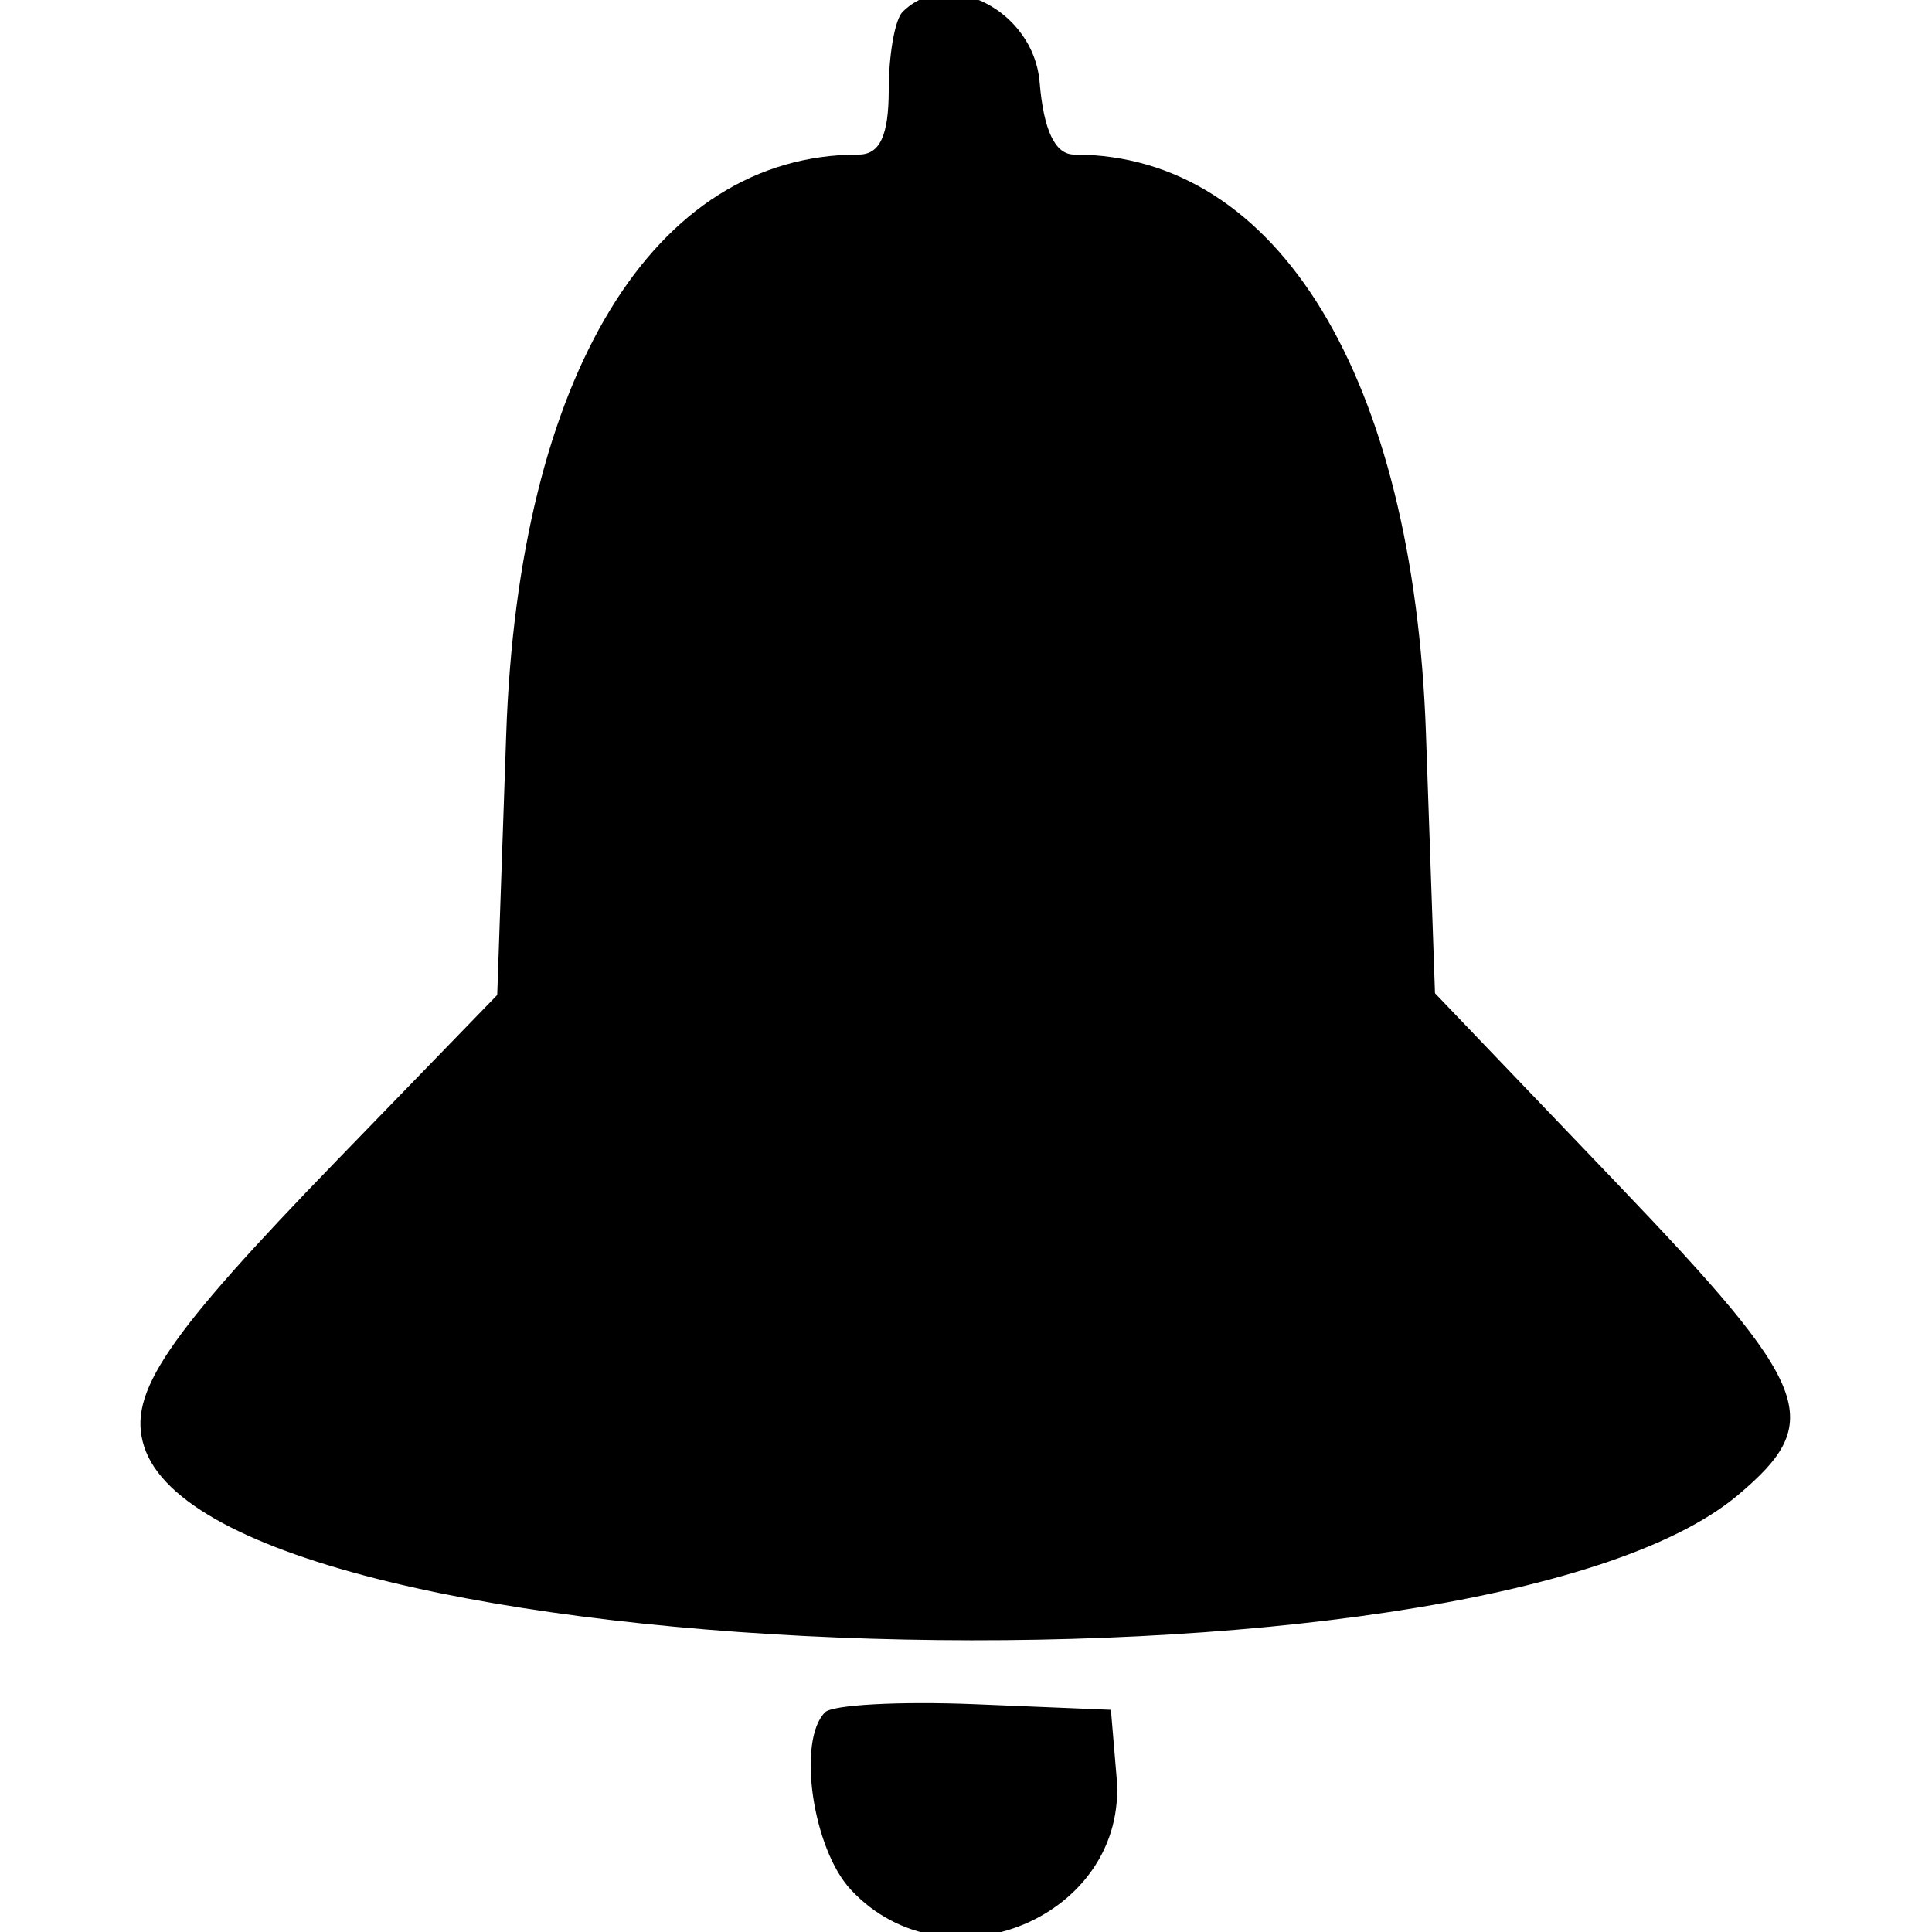
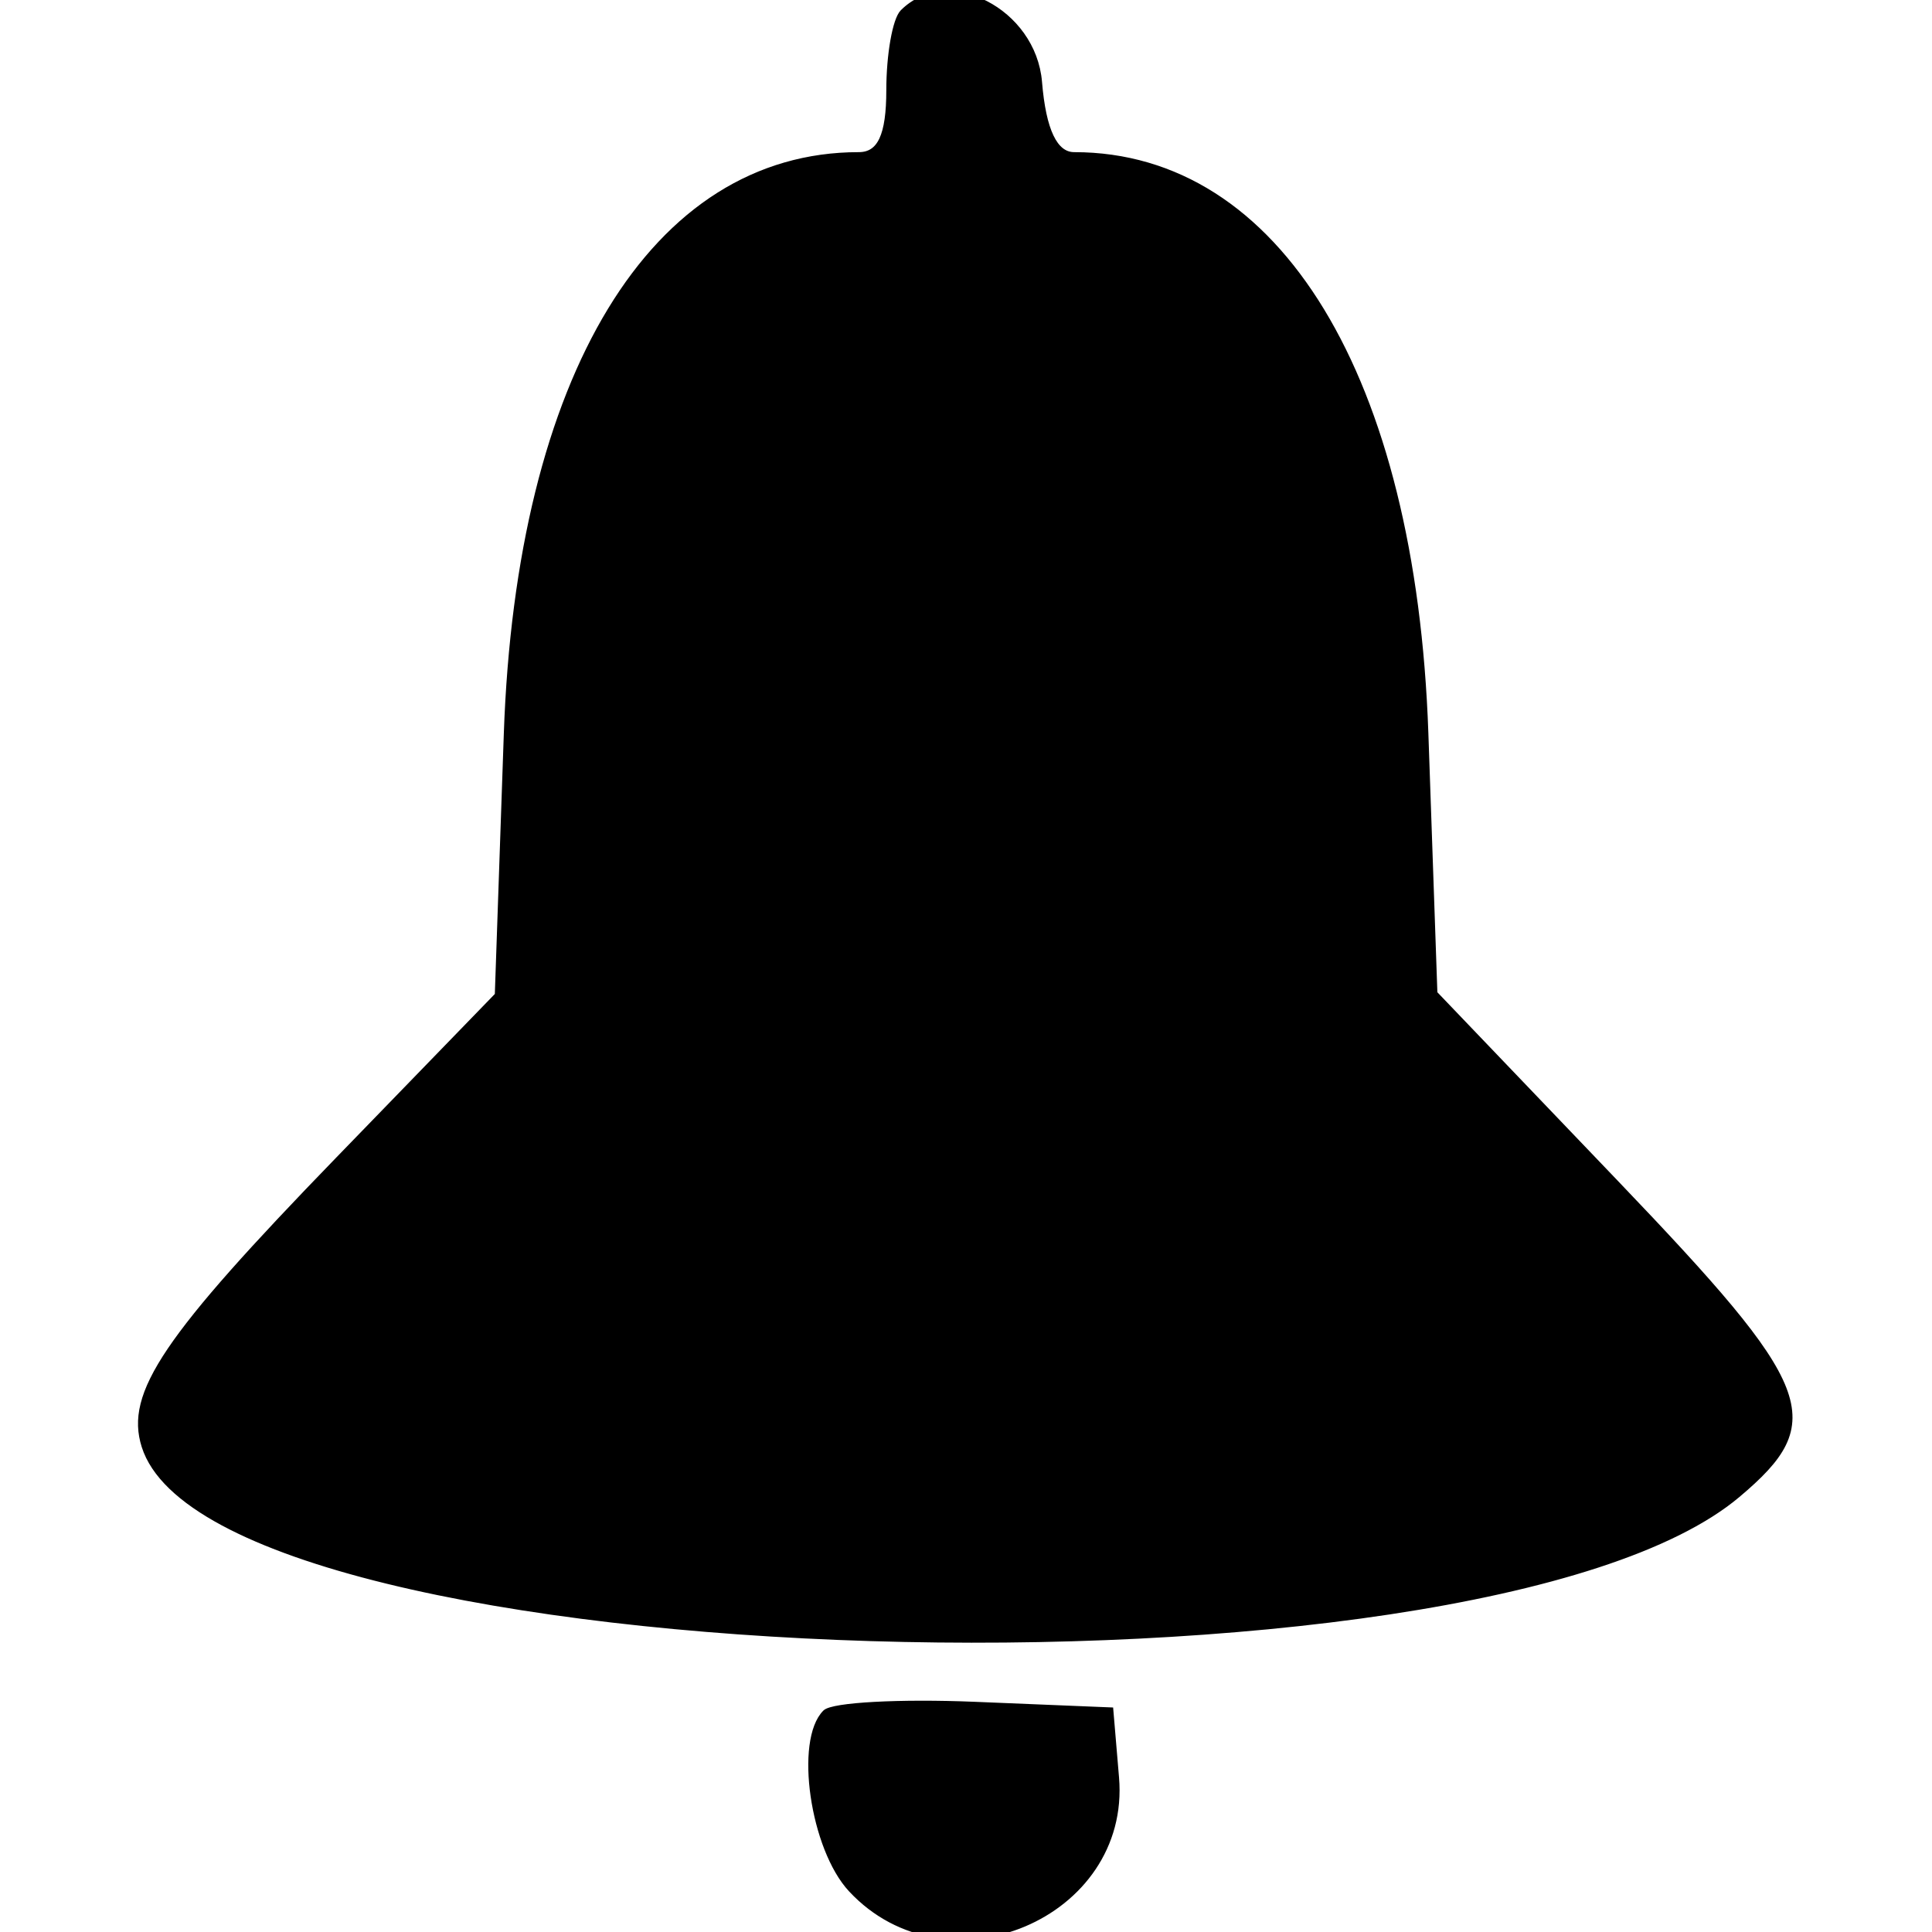
<svg xmlns="http://www.w3.org/2000/svg" id="svg" width="38px" height="38px" viewBox="0, 0, 400,400">
  <g>
-     <path d="M186.856 2.477 C 185.285 4.048,184.000 11.333,184.000 18.667 C 184.000 28.042,182.160 32.000,177.801 32.000 C 135.245 32.000,107.365  77.834,104.806 152.000 L 102.944 206.000 69.981 240.000 C 34.140 276.968,26.350 288.499,29.822 299.439 C 44.876 346.871,305.949 354.867,359.810 309.546 C  378.049 294.199,375.440 287.510,334.550 244.779 L 297.099 205.643 295.228 151.822 C 292.665 78.120,264.633 32.000,222.401 32.000 C 218.450 32.000,216.070  27.015,215.241 17.000 C 214.017 2.201,196.232 -6.899,186.856 2.477 M170.825 354.508 C 164.985 360.348,168.235 382.744,176.156 391.246 C 196.023  412.570,233.603 396.728,231.185 368.048 L 230.000 354.000 201.825 352.841 C 186.329 352.204,172.379 352.954,170.825 354.508 " stroke="none" fill-rule="evenodd">
+     <path d="M186.856 2.477 C 185.285 4.048,184.000 11.333,184.000 18.667 C 184.000 28.042,182.160 32.000,177.801 32.000 C 135.245 32.000,107.365 77.834,104.806 152.000 L 102.944 206.000 69.981 240.000 C 34.140 276.968,26.350 288.499,29.822 299.439 C 44.876 346.871,305.949 354.867,359.810 309.546 C 378.049 294.199,375.440 287.510,334.550 244.779 L 297.099 205.643 295.228 151.822 C 292.665 78.120,264.633 32.000,222.401 32.000 C 218.450 32.000,216.070 27.015,215.241 17.000 C 214.017 2.201,196.232 -6.899,186.856 2.477 M170.825 354.508 C 164.985 360.348,168.235 382.744,176.156 391.246 C 196.023 412.570,233.603 396.728,231.185 368.048 L 230.000 354.000 201.825 352.841 C 186.329 352.204,172.379 352.954,170.825 354.508 " fill="currentColor" stroke="currentColor">
</path>
  </g>
</svg>
